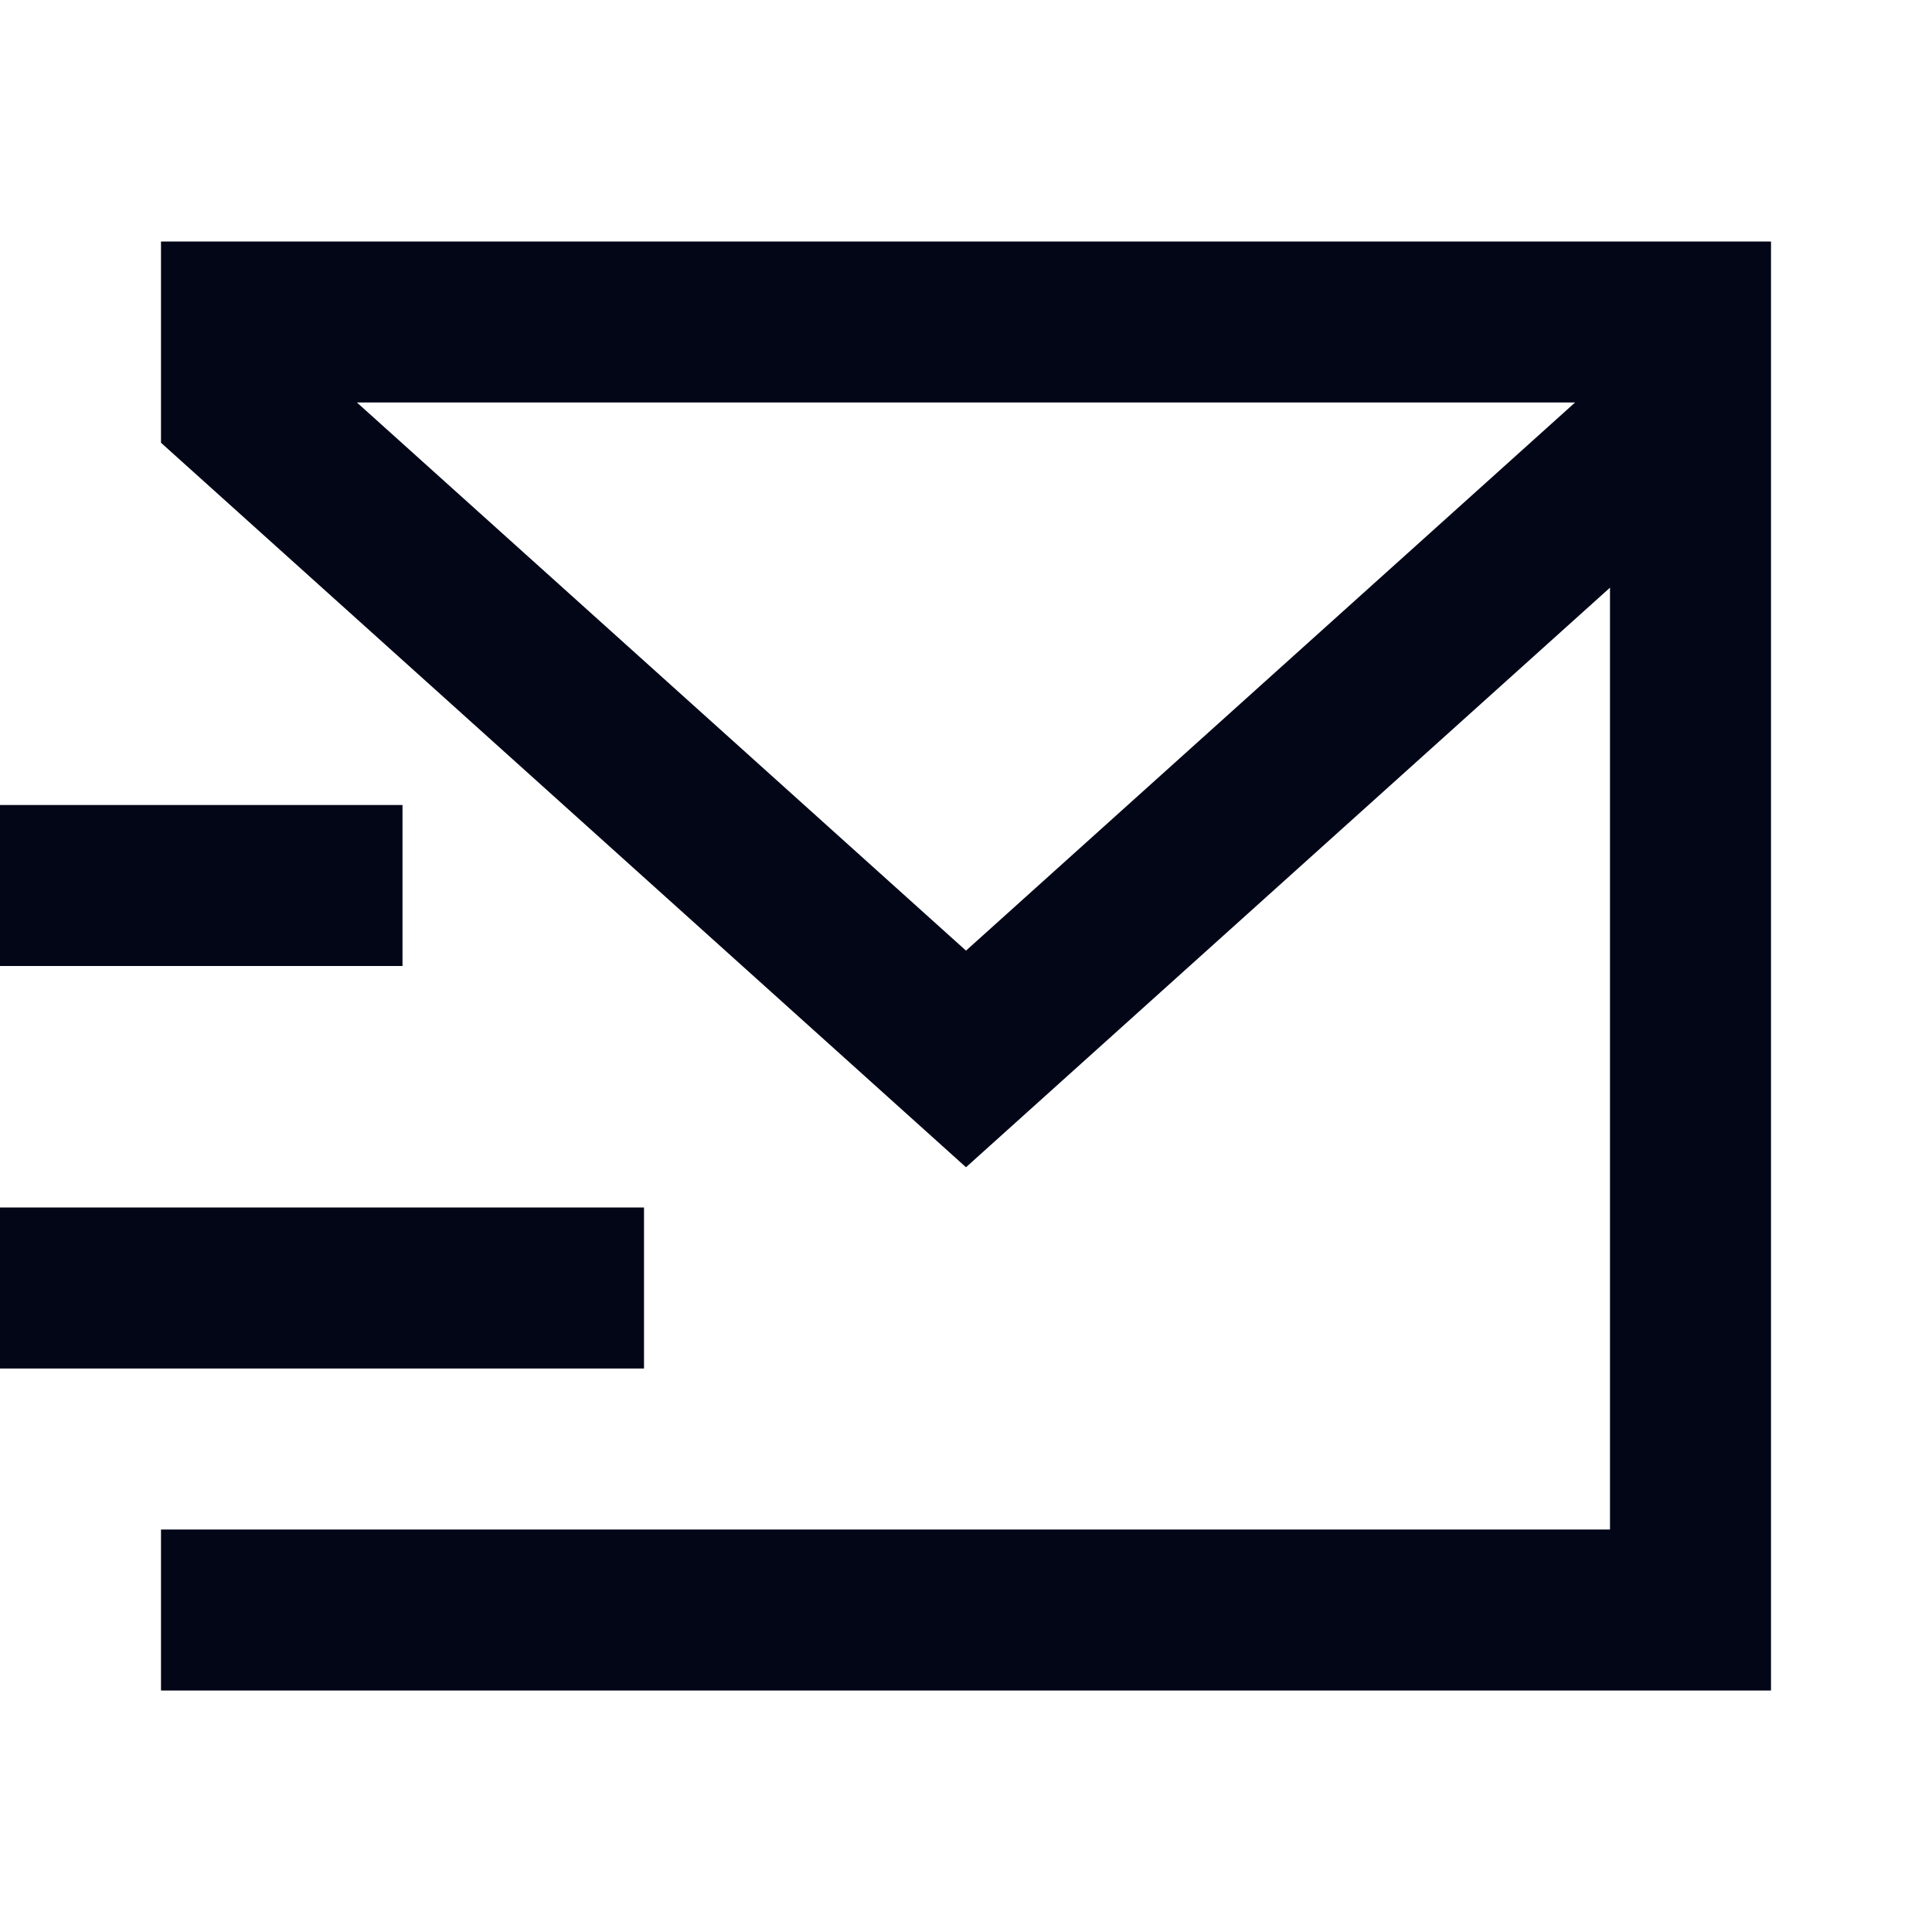
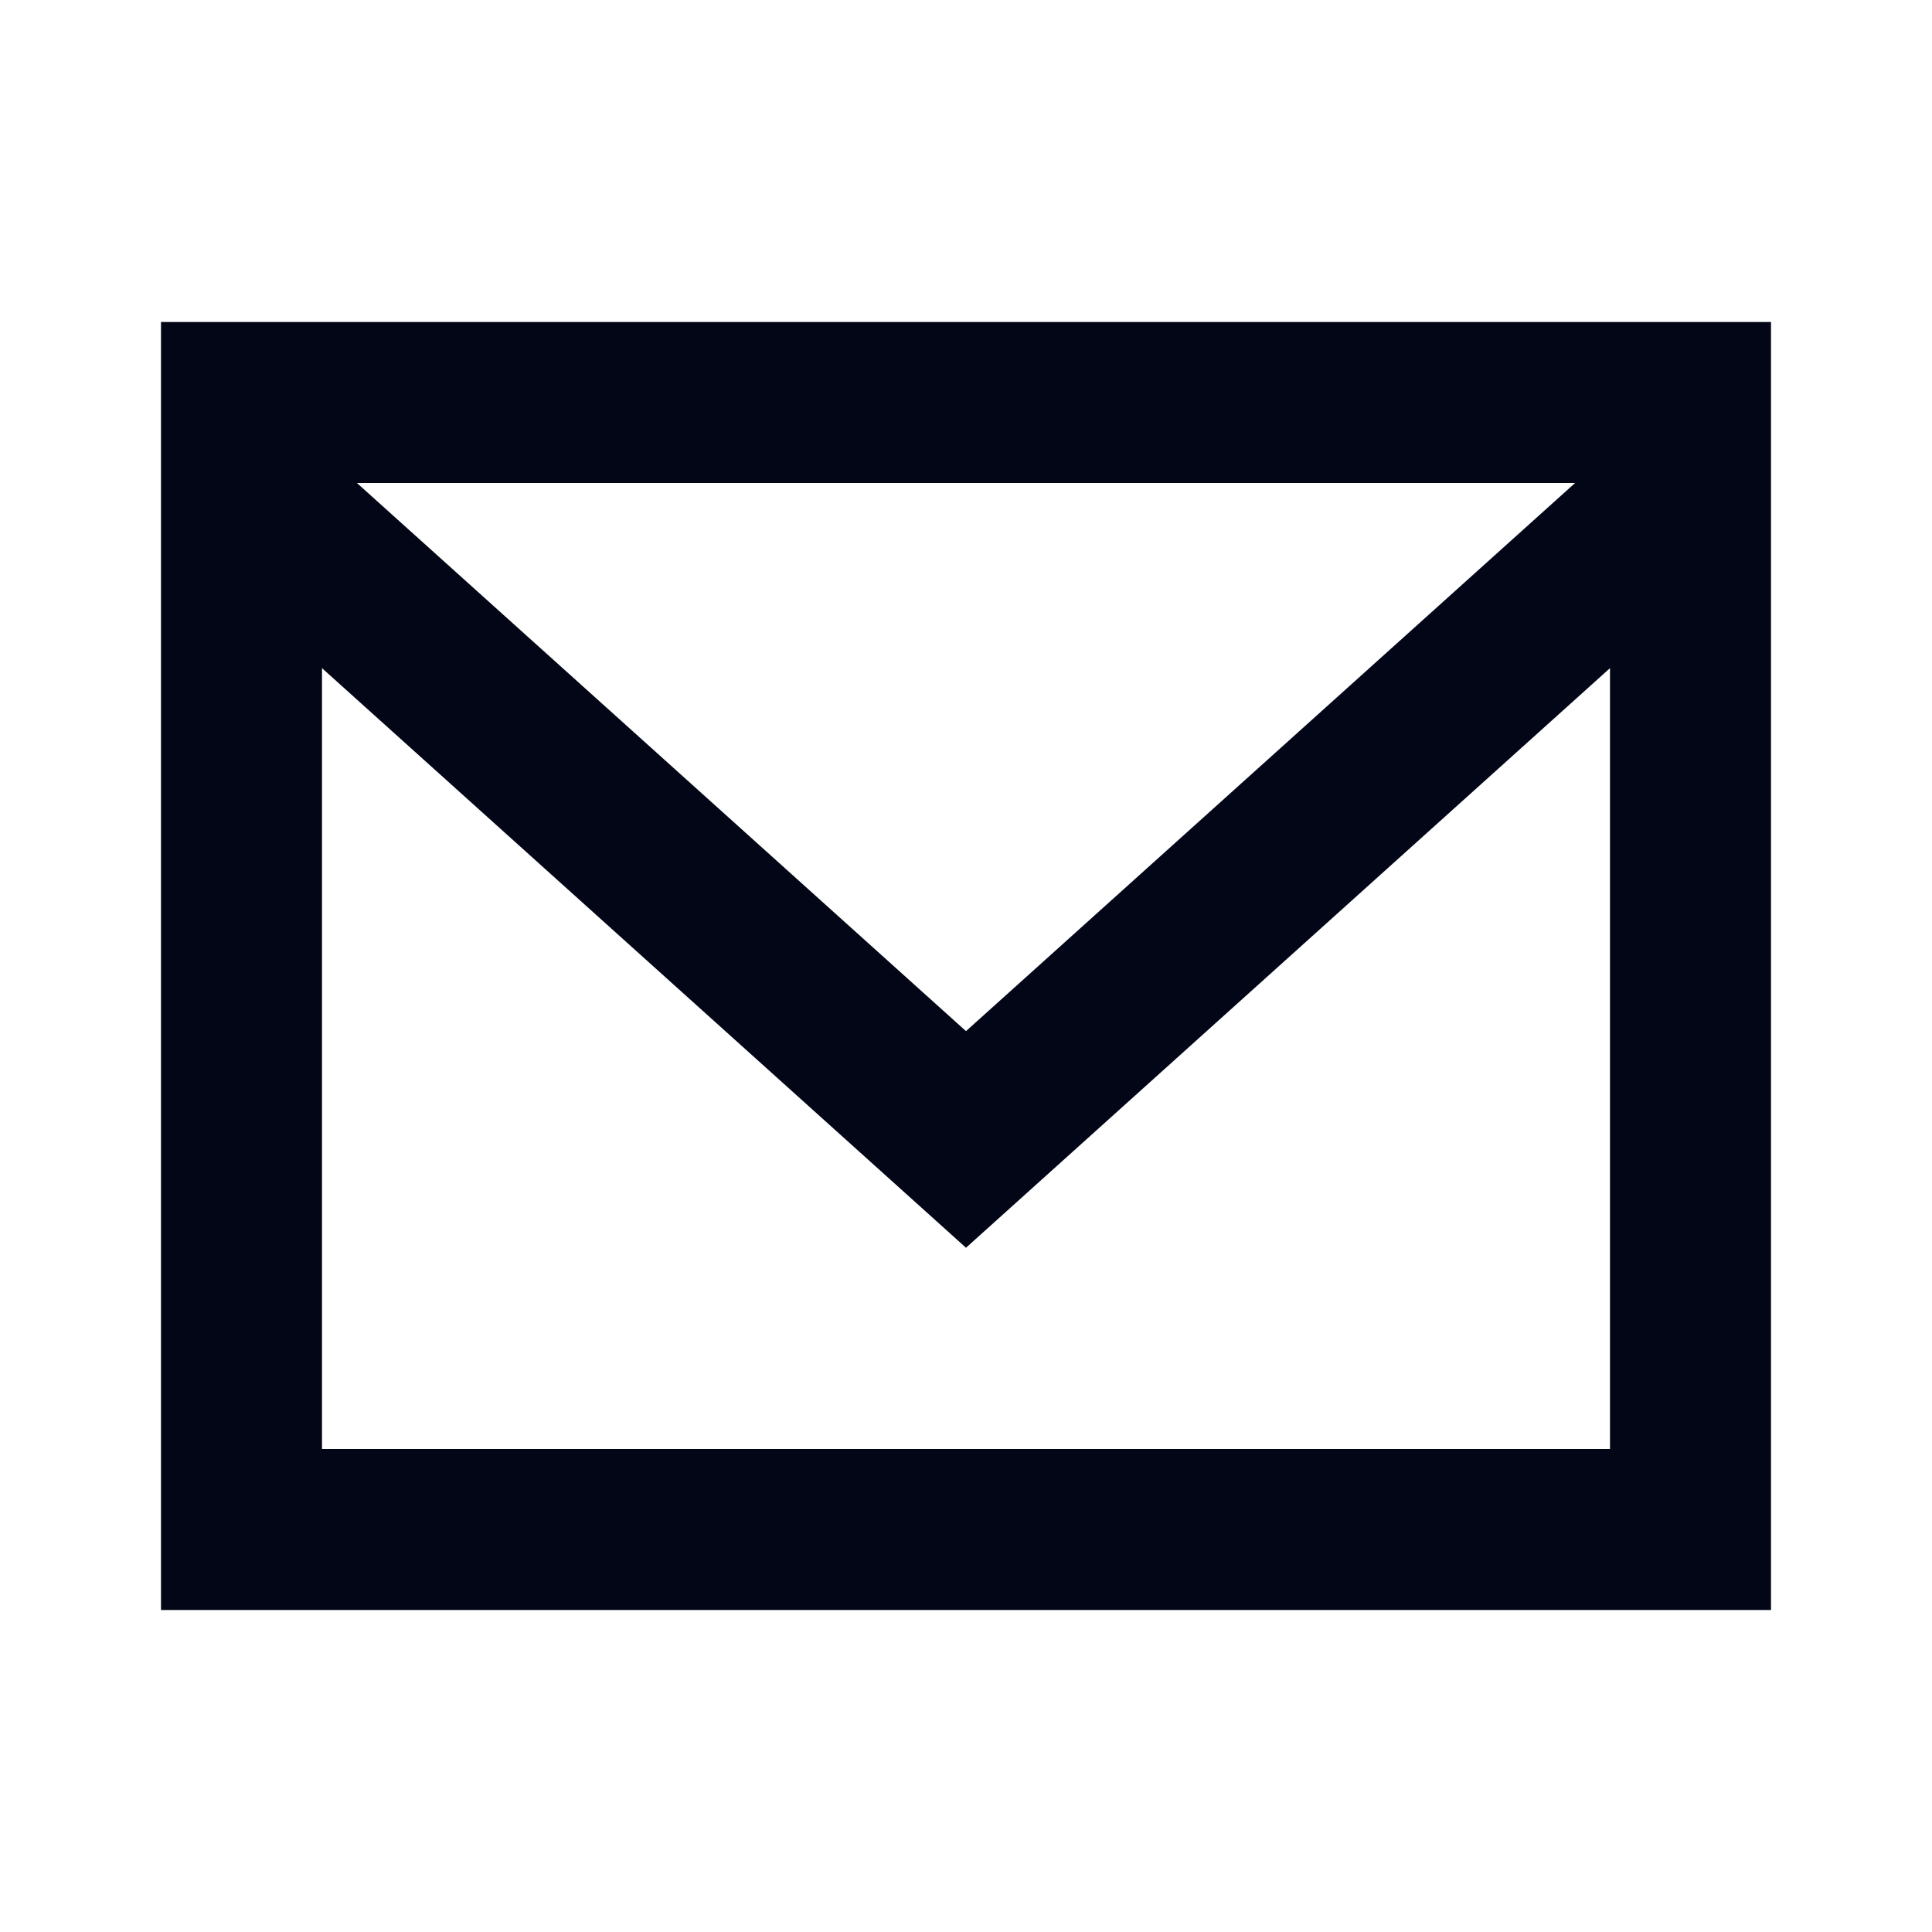
<svg xmlns="http://www.w3.org/2000/svg" width="24" height="24" viewBox="0 0 24 24" fill="none">
-   <path fill-rule="evenodd" clip-rule="evenodd" d="M22 3V21H2V19H20V7.3L12 14.5L2 5.5V3H22ZM19.566 5H4.434L12 11.809L19.566 5Z" fill="#020617" />
-   <path d="M8 15V17H0V15H8Z" fill="#020617" />
-   <path d="M5 10V12H0V10H5Z" fill="#020617" />
+   <path fill-rule="evenodd" clip-rule="evenodd" d="M22 20V4H2V20H22ZM4 18H20V8.3L12 15.5L4 8.3V18ZM4.434 6H19.566L12 12.809L4.434 6Z" fill="#020617" />
</svg>
